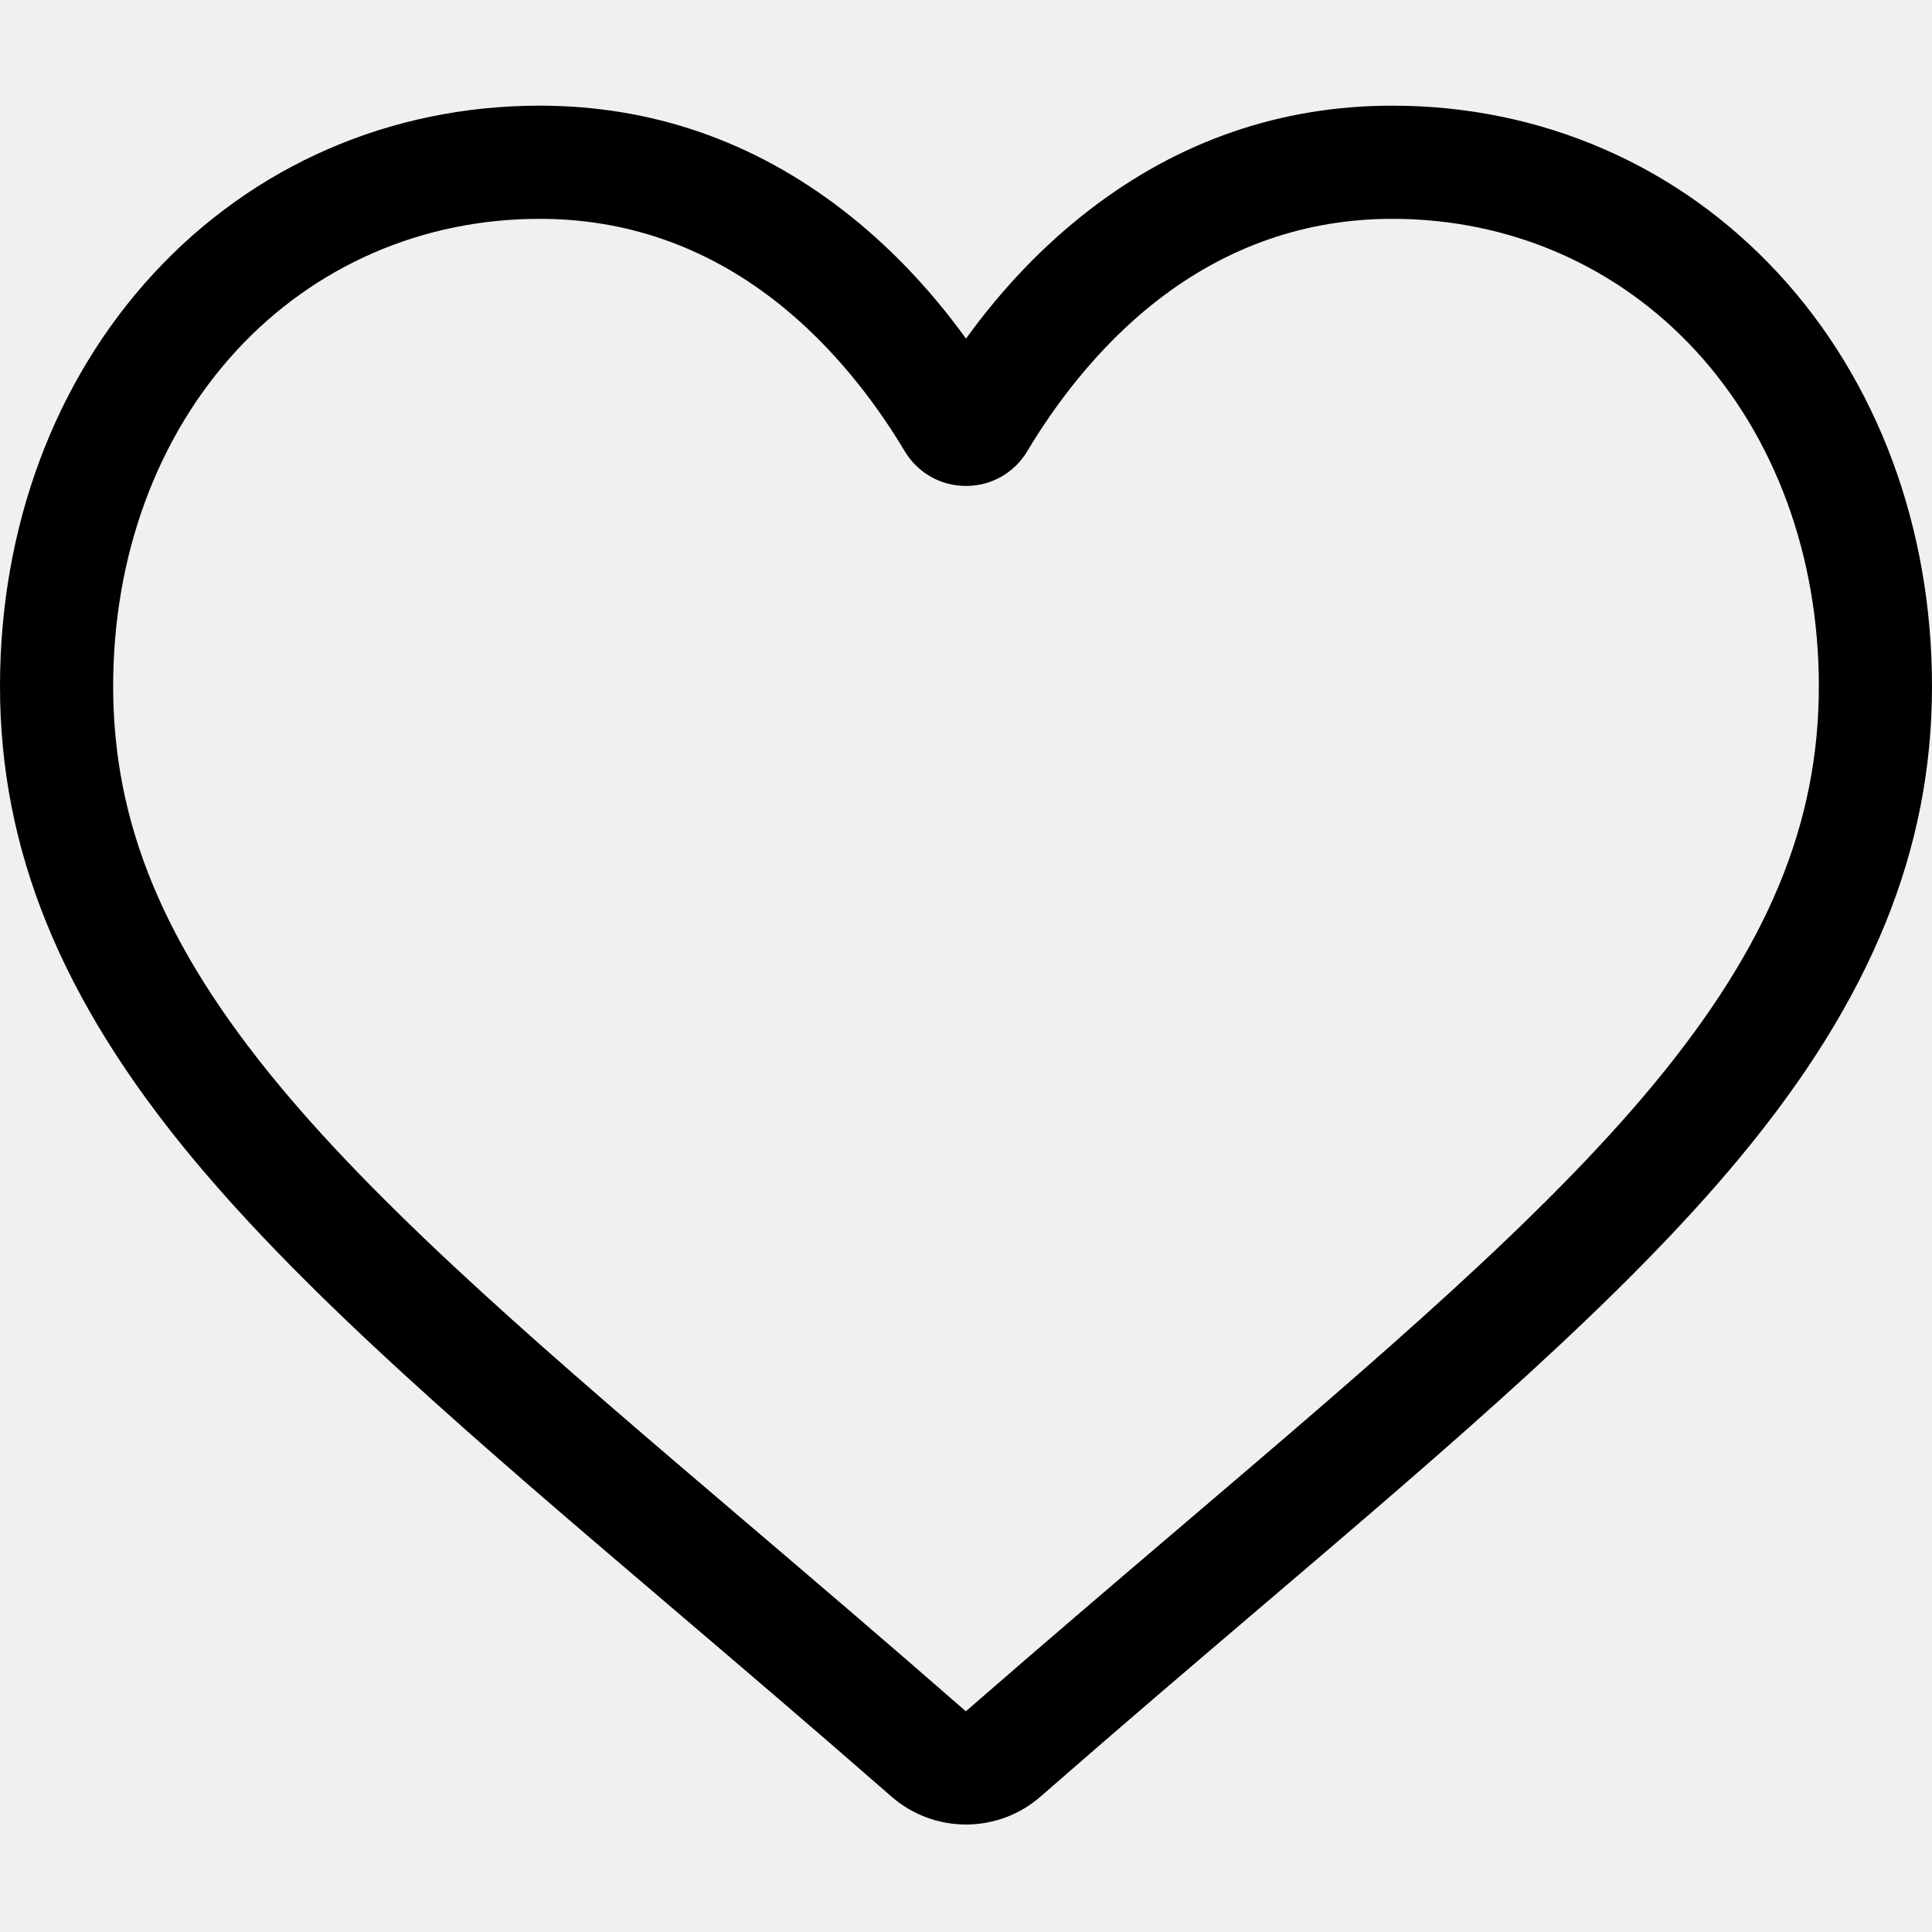
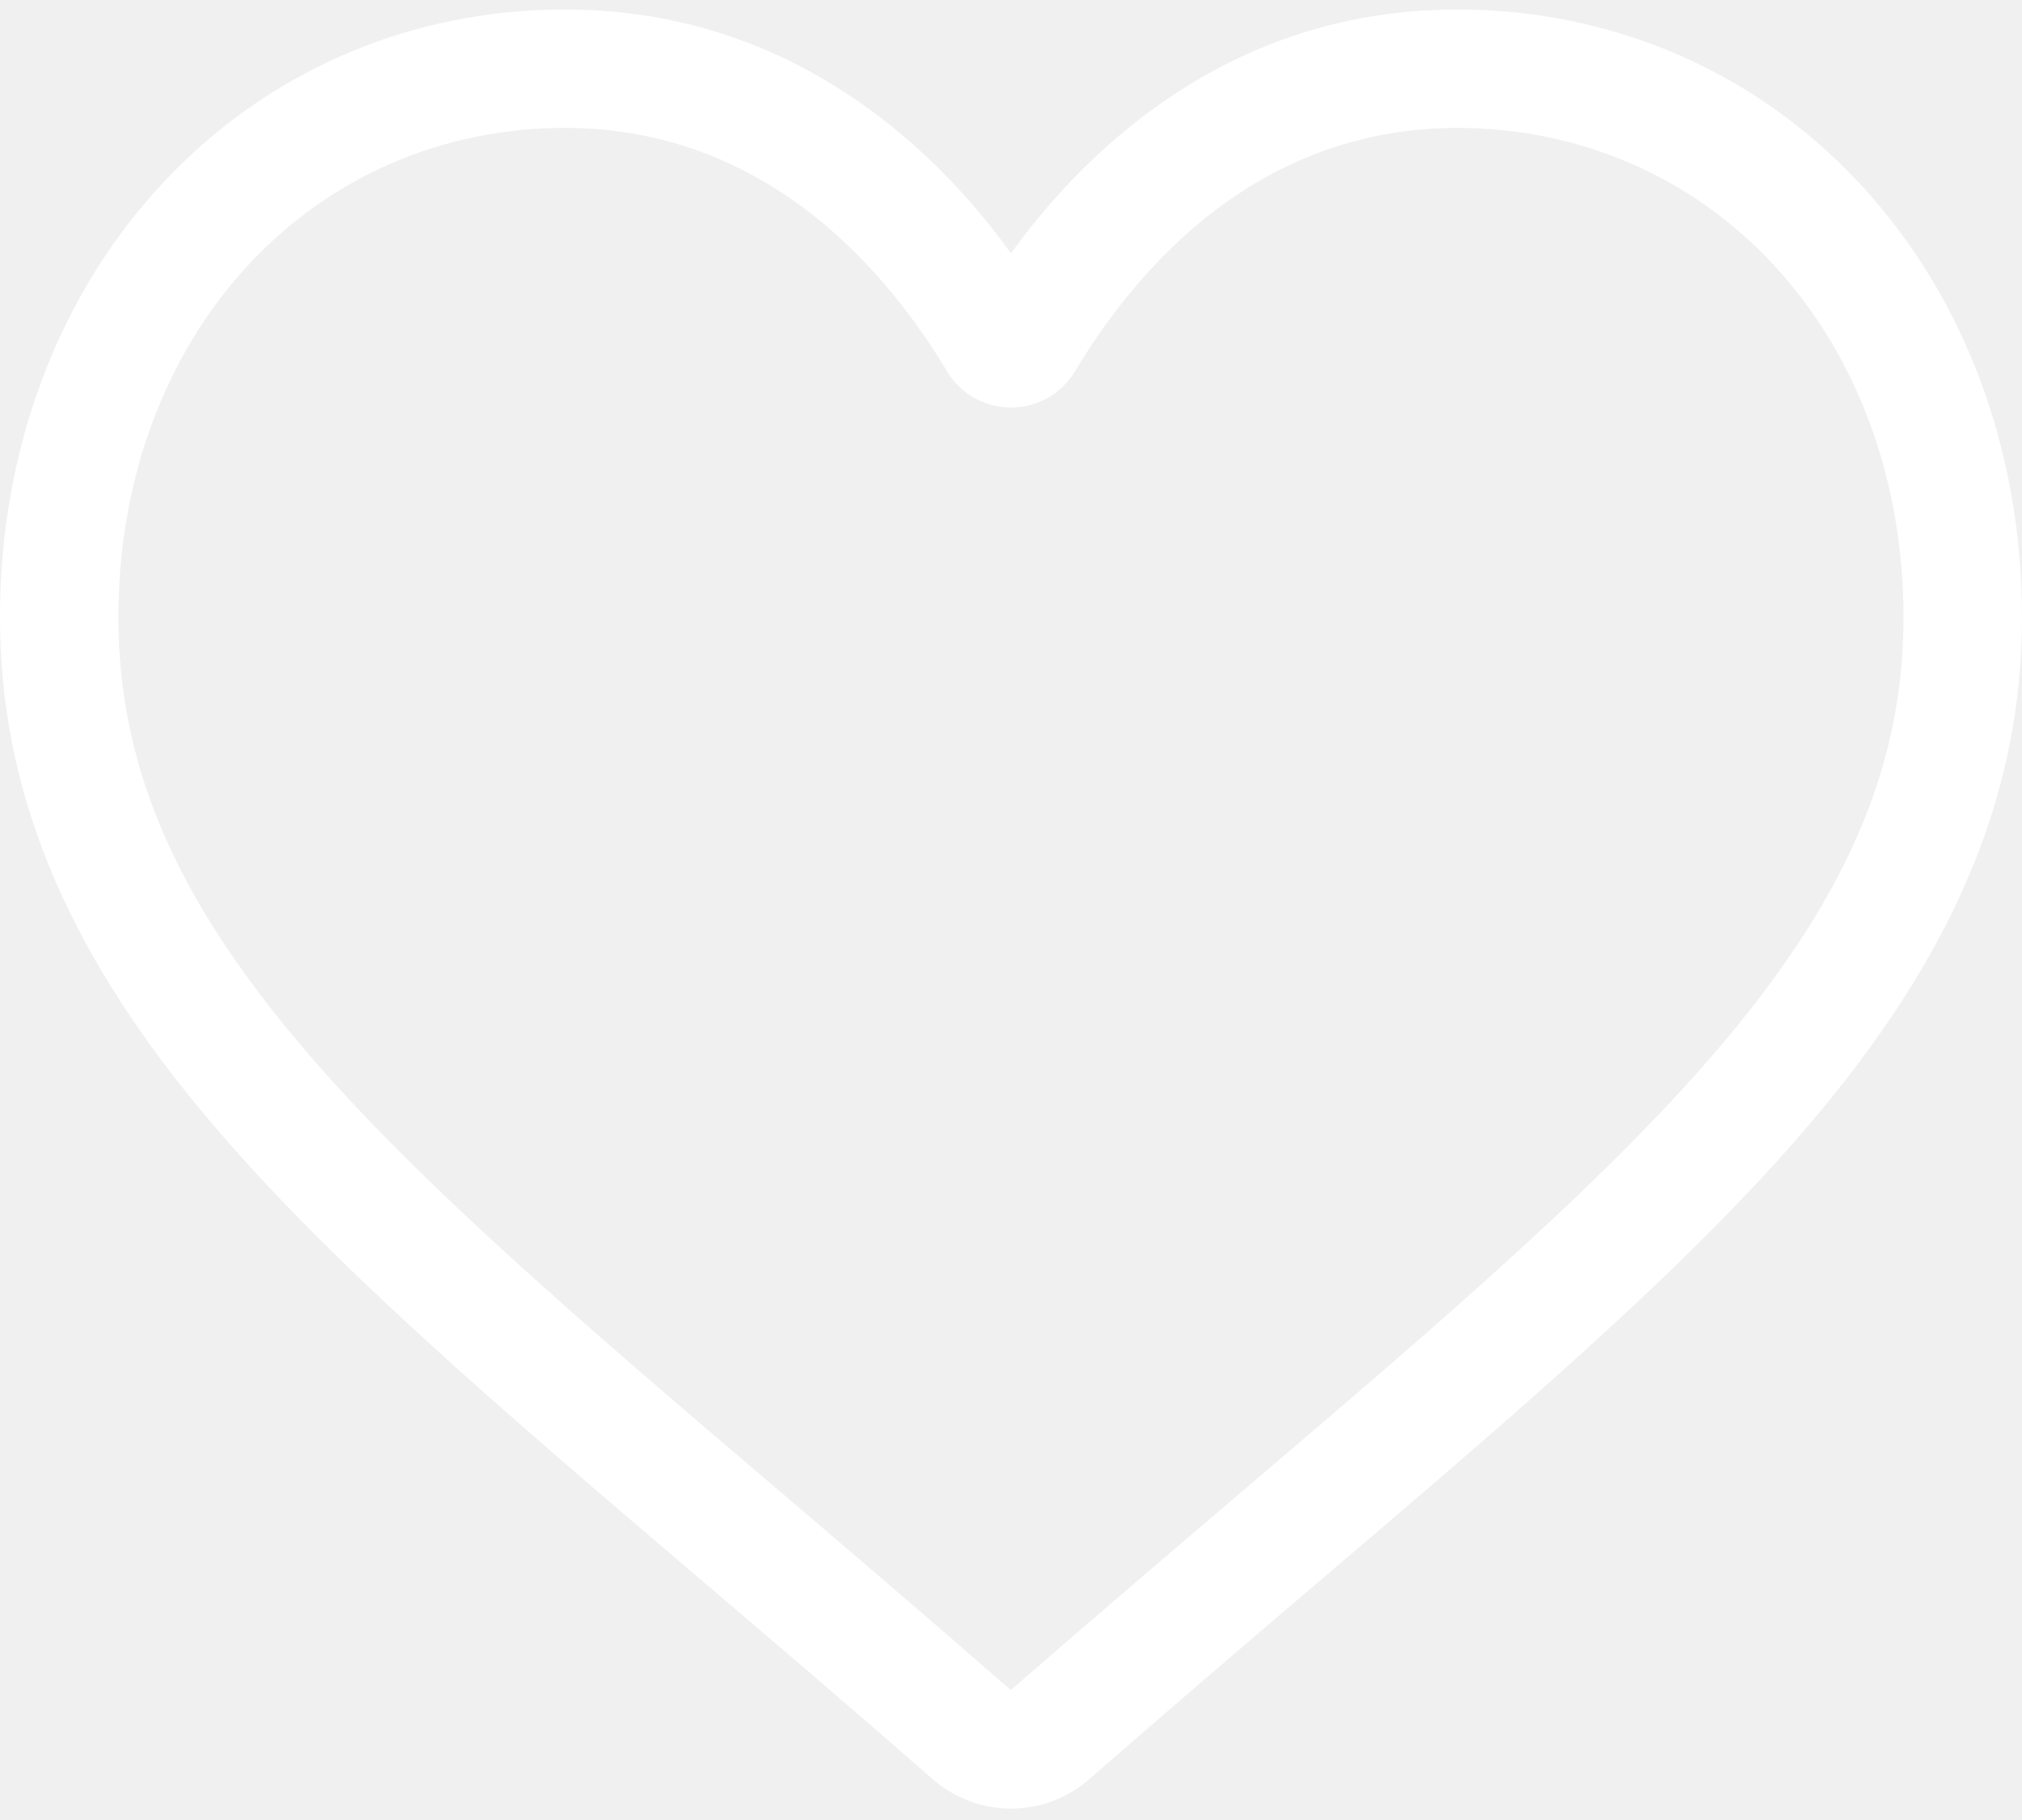
- <svg xmlns="http://www.w3.org/2000/svg" viewBox="0 -28 512.001 512">
-   <path d="m256 455.516c-7.289 0-14.316-2.641-19.793-7.438-20.684-18.086-40.625-35.082-58.219-50.074l-.09-.078c-51.582-43.957-96.125-81.918-127.117-119.312-34.645-41.805-50.781-81.441-50.781-124.742 0-42.07 14.426-80.883 40.617-109.293 26.504-28.746 62.871-44.578 102.414-44.578 29.555 0 56.621 9.344 80.445 27.77 12.023 9.301 22.922 20.684 32.523 33.961 9.605-13.277 20.5-24.66 32.527-33.961 23.824-18.426 50.891-27.77 80.445-27.77 39.539 0 75.91 15.832 102.414 44.578 26.191 28.41 40.613 67.223 40.613 109.293 0 43.301-16.133 82.938-50.777 124.738-30.992 37.398-75.531 75.355-127.105 119.309-17.625 15.016-37.598 32.039-58.328 50.168-5.473 4.789-12.504 7.43-19.789 7.43zm-112.969-425.523c-31.066 0-59.605 12.398-80.367 34.914-21.07 22.855-32.676 54.449-32.676 88.965 0 36.418 13.535 68.988 43.883 105.605 29.332 35.395 72.961 72.574 123.477 115.625l.094.078c17.66 15.051 37.68 32.113 58.516 50.332 20.961-18.254 41.012-35.344 58.707-50.418 50.512-43.051 94.137-80.223 123.469-115.617 30.344-36.617 43.879-69.188 43.879-105.605 0-34.516-11.605-66.109-32.676-88.965-20.758-22.516-49.301-34.914-80.363-34.914-22.758 0-43.652 7.234-62.102 21.5-16.441 12.719-27.895 28.797-34.609 40.047-3.453 5.785-9.531 9.238-16.262 9.238s-12.809-3.453-16.262-9.238c-6.711-11.25-18.164-27.328-34.609-40.047-18.449-14.266-39.344-21.5-62.098-21.5zm0 0" />
+ <svg xmlns="http://www.w3.org/2000/svg" width="20" height="18" viewBox="0 0 20 18" fill="none">
+   <path d="M10 17.887C9.715 17.887 9.441 17.784 9.227 17.597C8.419 16.89 7.64 16.226 6.953 15.641L6.949 15.638C4.934 13.921 3.194 12.438 1.984 10.977C0.63 9.344 0 7.796 0 6.104C0 4.461 0.564 2.945 1.587 1.835C2.622 0.712 4.043 0.094 5.587 0.094C6.742 0.094 7.799 0.459 8.73 1.179C9.199 1.542 9.625 1.986 10 2.505C10.375 1.986 10.801 1.542 11.271 1.179C12.201 0.459 13.258 0.094 14.413 0.094C15.957 0.094 17.378 0.712 18.413 1.835C19.437 2.945 20 4.461 20 6.104C20 7.796 19.37 9.344 18.017 10.977C16.806 12.438 15.066 13.921 13.051 15.637C12.363 16.224 11.583 16.889 10.773 17.597C10.559 17.784 10.285 17.887 10 17.887ZM5.587 1.265C4.374 1.265 3.259 1.75 2.448 2.629C1.625 3.522 1.171 4.756 1.171 6.104C1.171 7.527 1.7 8.799 2.886 10.23C4.031 11.612 5.736 13.065 7.709 14.746L7.713 14.749C8.402 15.337 9.184 16.004 9.998 16.715C10.817 16.002 11.6 15.335 12.291 14.746C14.265 13.064 15.969 11.612 17.114 10.23C18.3 8.799 18.828 7.527 18.828 6.104C18.828 4.756 18.375 3.522 17.552 2.629C16.741 1.75 15.626 1.265 14.413 1.265C13.524 1.265 12.708 1.548 11.987 2.105C11.345 2.602 10.898 3.23 10.635 3.669C10.5 3.895 10.263 4.03 10 4.03C9.737 4.03 9.5 3.895 9.365 3.669C9.103 3.23 8.655 2.602 8.013 2.105C7.292 1.548 6.476 1.265 5.587 1.265Z" fill="white" />
</svg>
